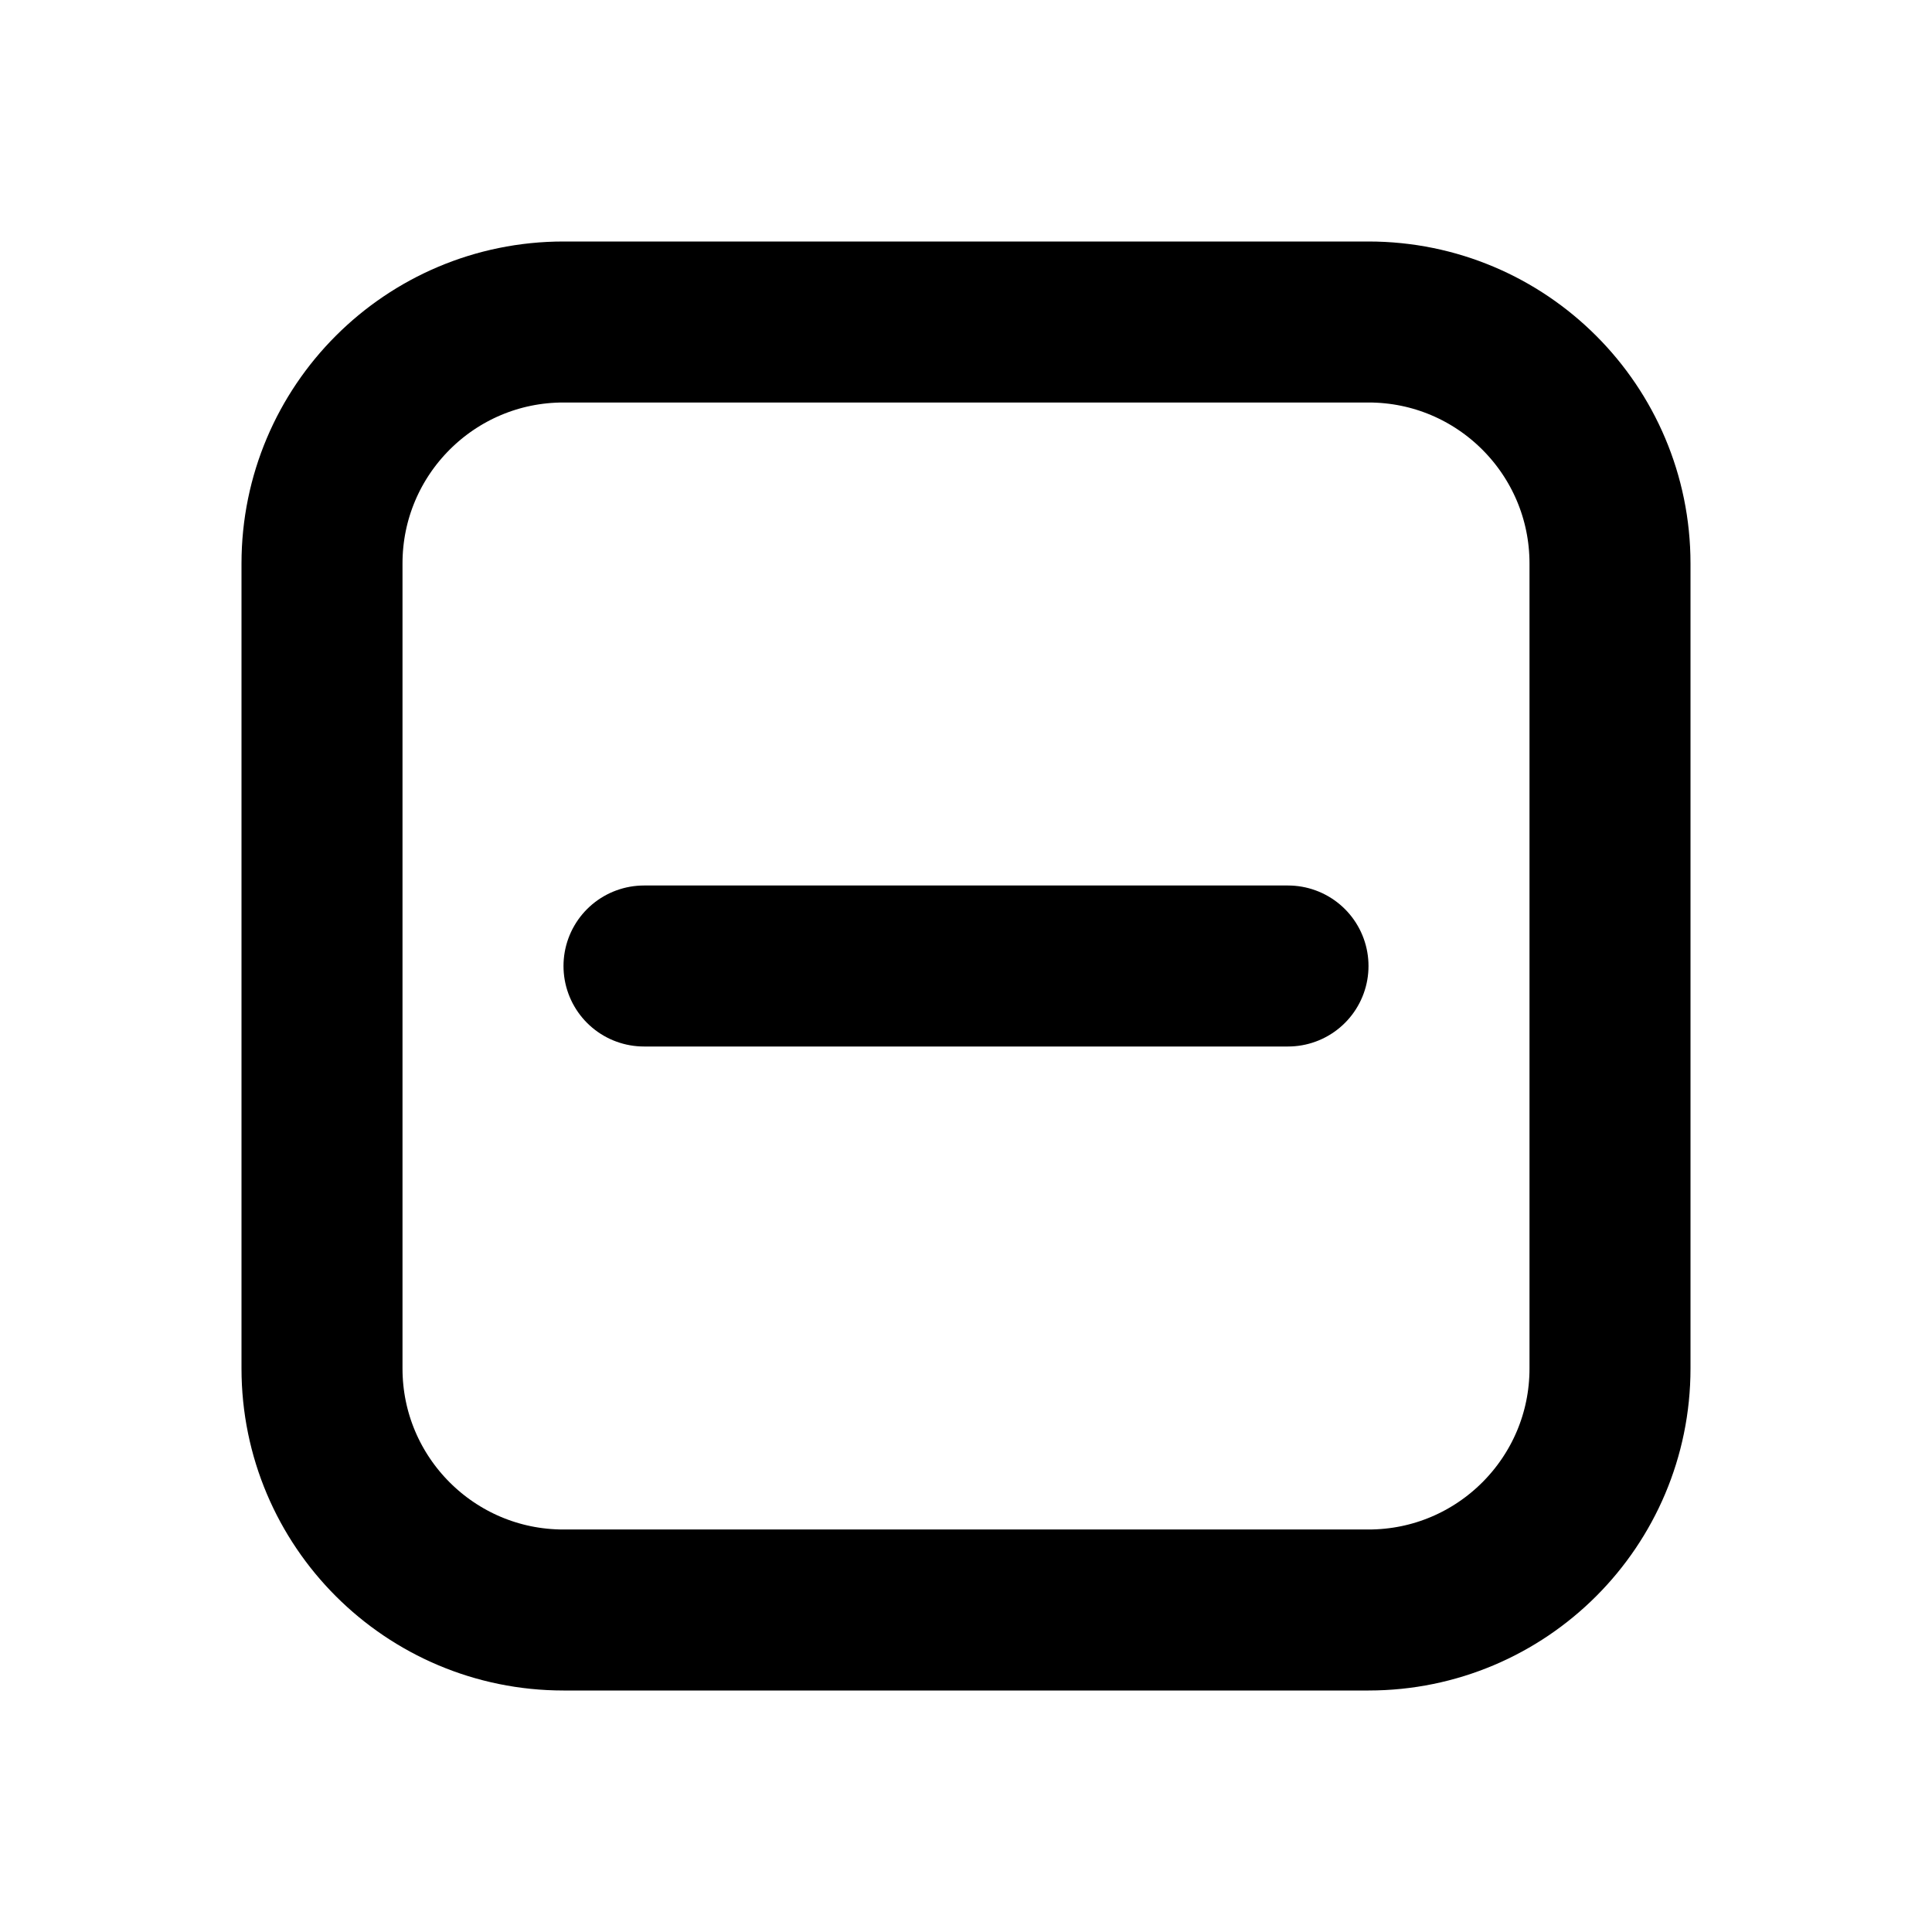
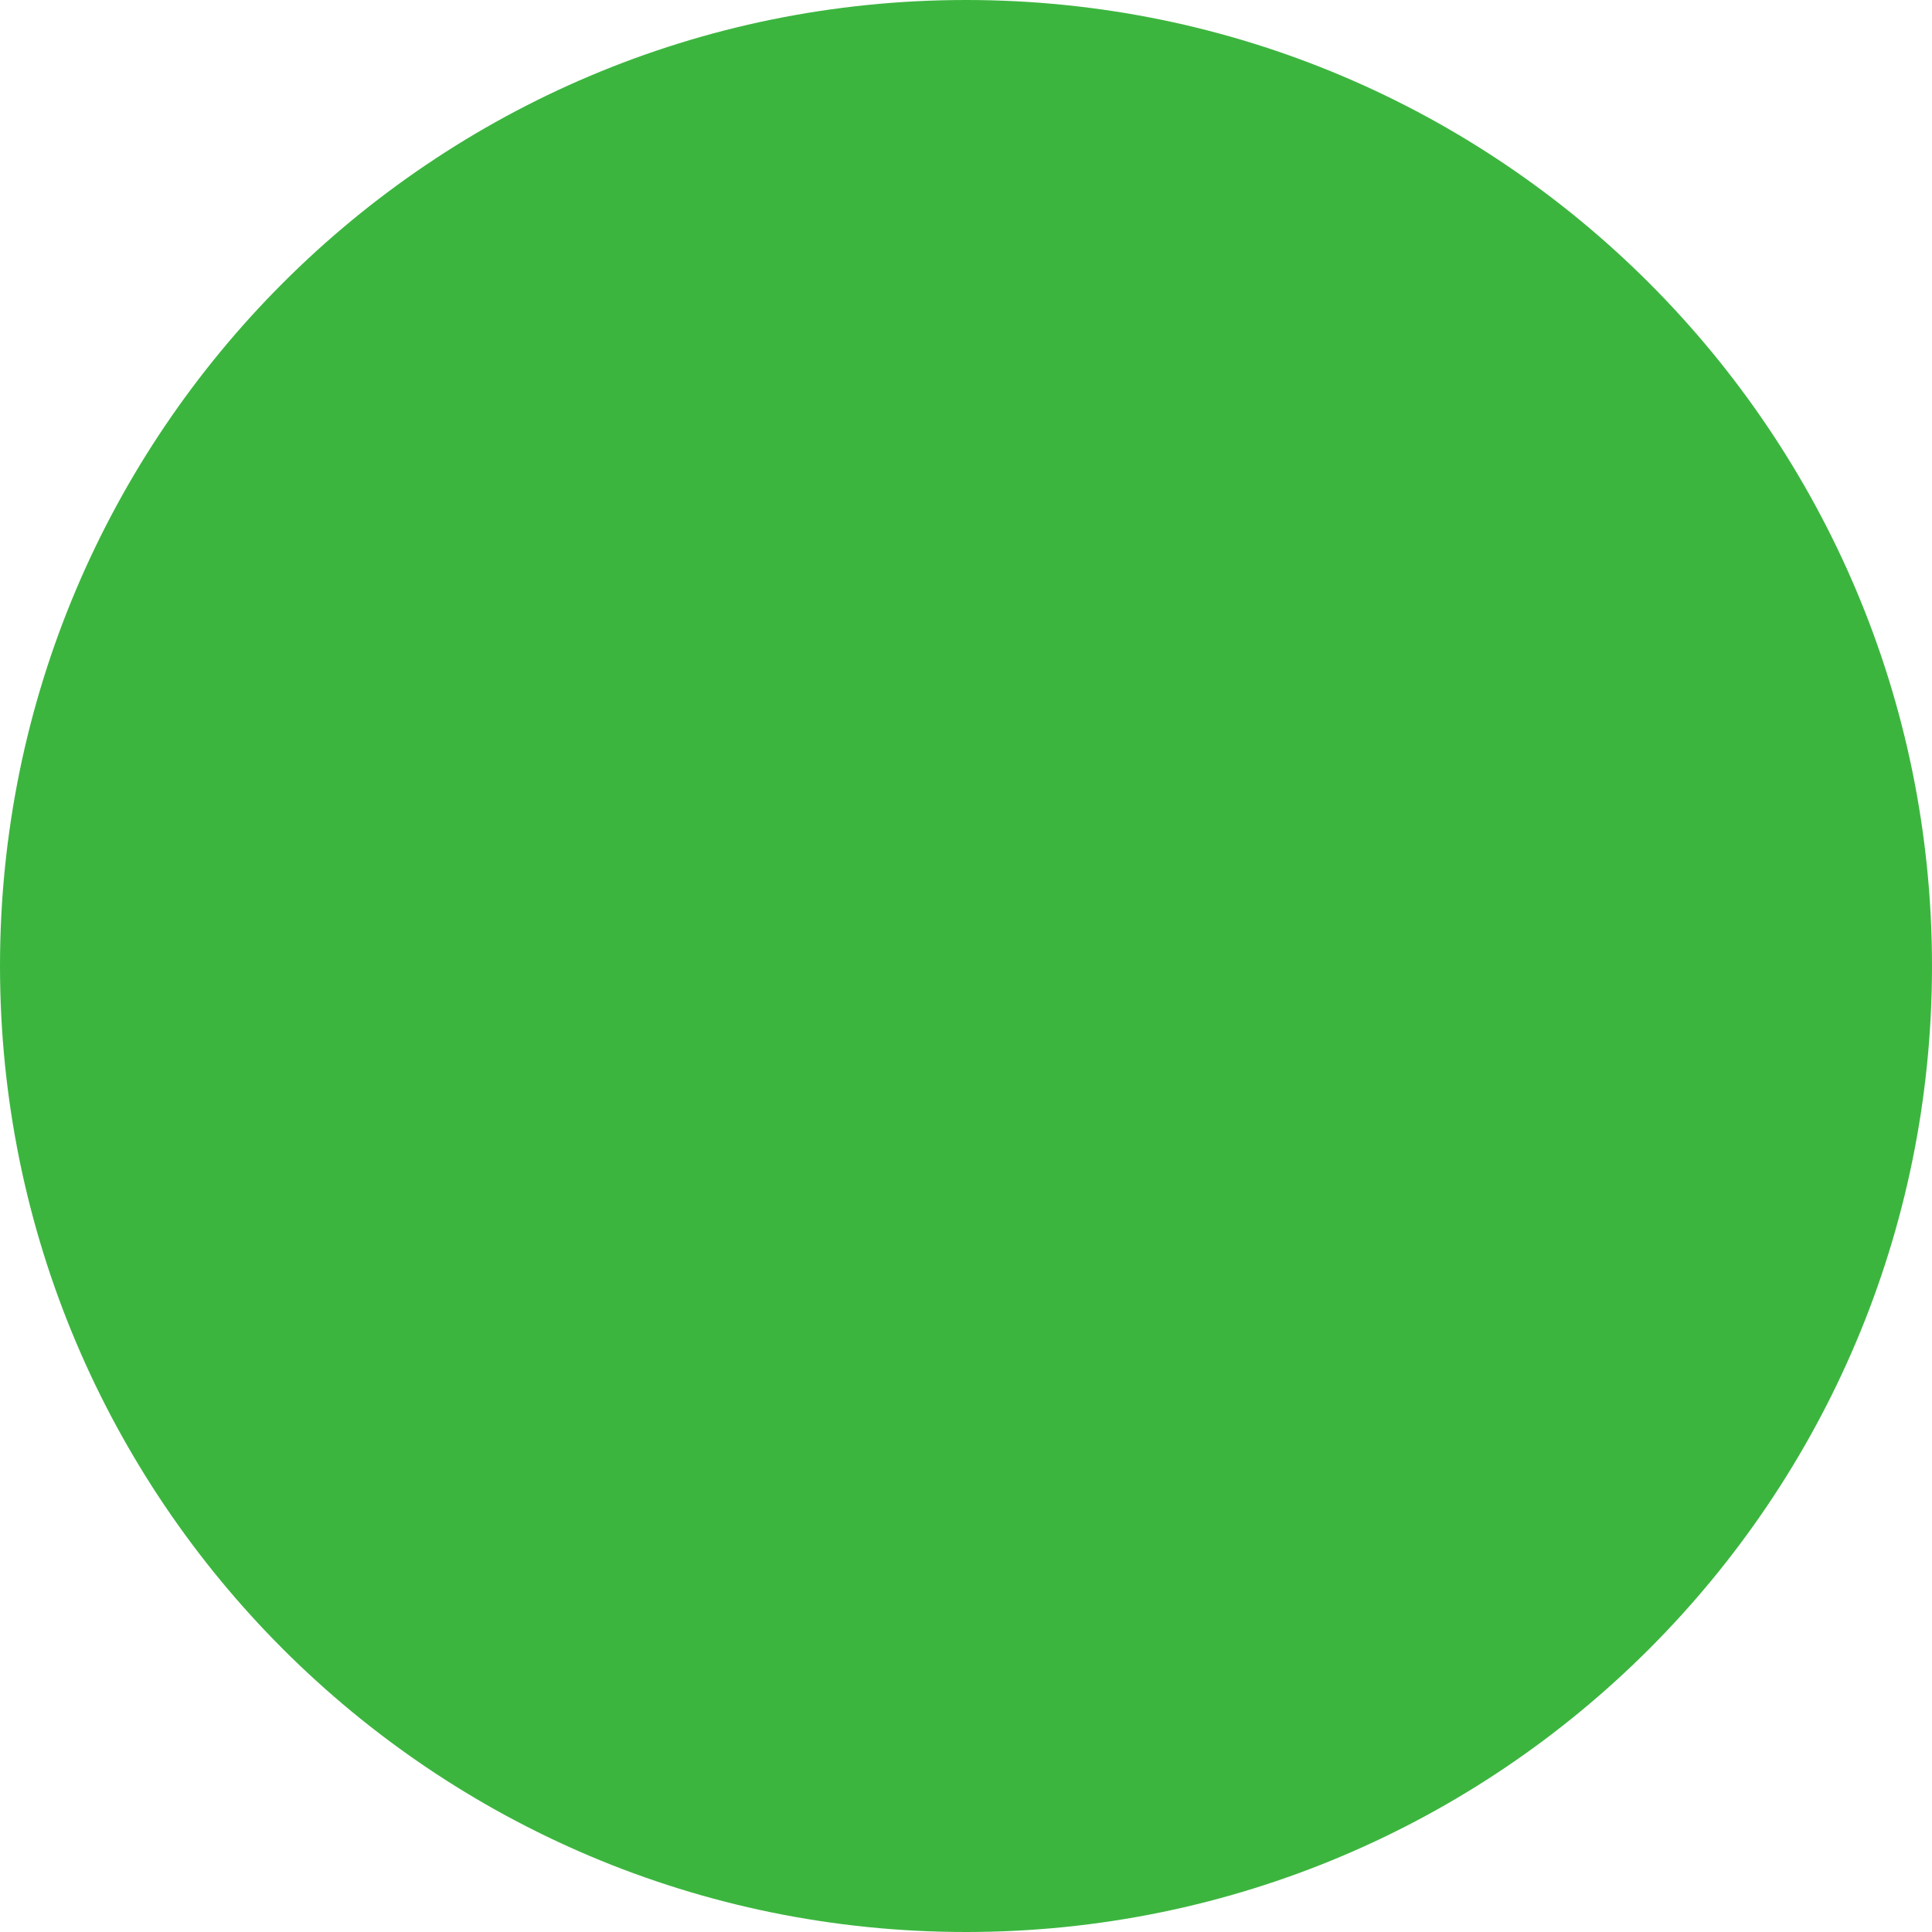
- <svg xmlns="http://www.w3.org/2000/svg" viewBox="0 0 24 24" fill="none" stroke="currentColor" stroke-width="2" stroke-linecap="round" stroke-linejoin="round">
-   <path d="M7 4h10a3 3 0 0 1 3 3v10a3 3 0 0 1-3 3H7a3 3 0 0 1-3-3V7a3 3 0 0 1 3-3Z" />
-   <path d="M8 12h8" />
+ <svg xmlns="http://www.w3.org/2000/svg" shape-rendering="geometricPrecision" text-rendering="geometricPrecision" image-rendering="optimizeQuality" fill-rule="evenodd" clip-rule="evenodd" viewBox="0 0 512 512">
+   <path fill="#3CB53F" d="M256 0c141.385 0 256 114.615 256 256S397.385 512 256 512 0 397.385 0 256 114.615 0 256 0z" />
</svg>
